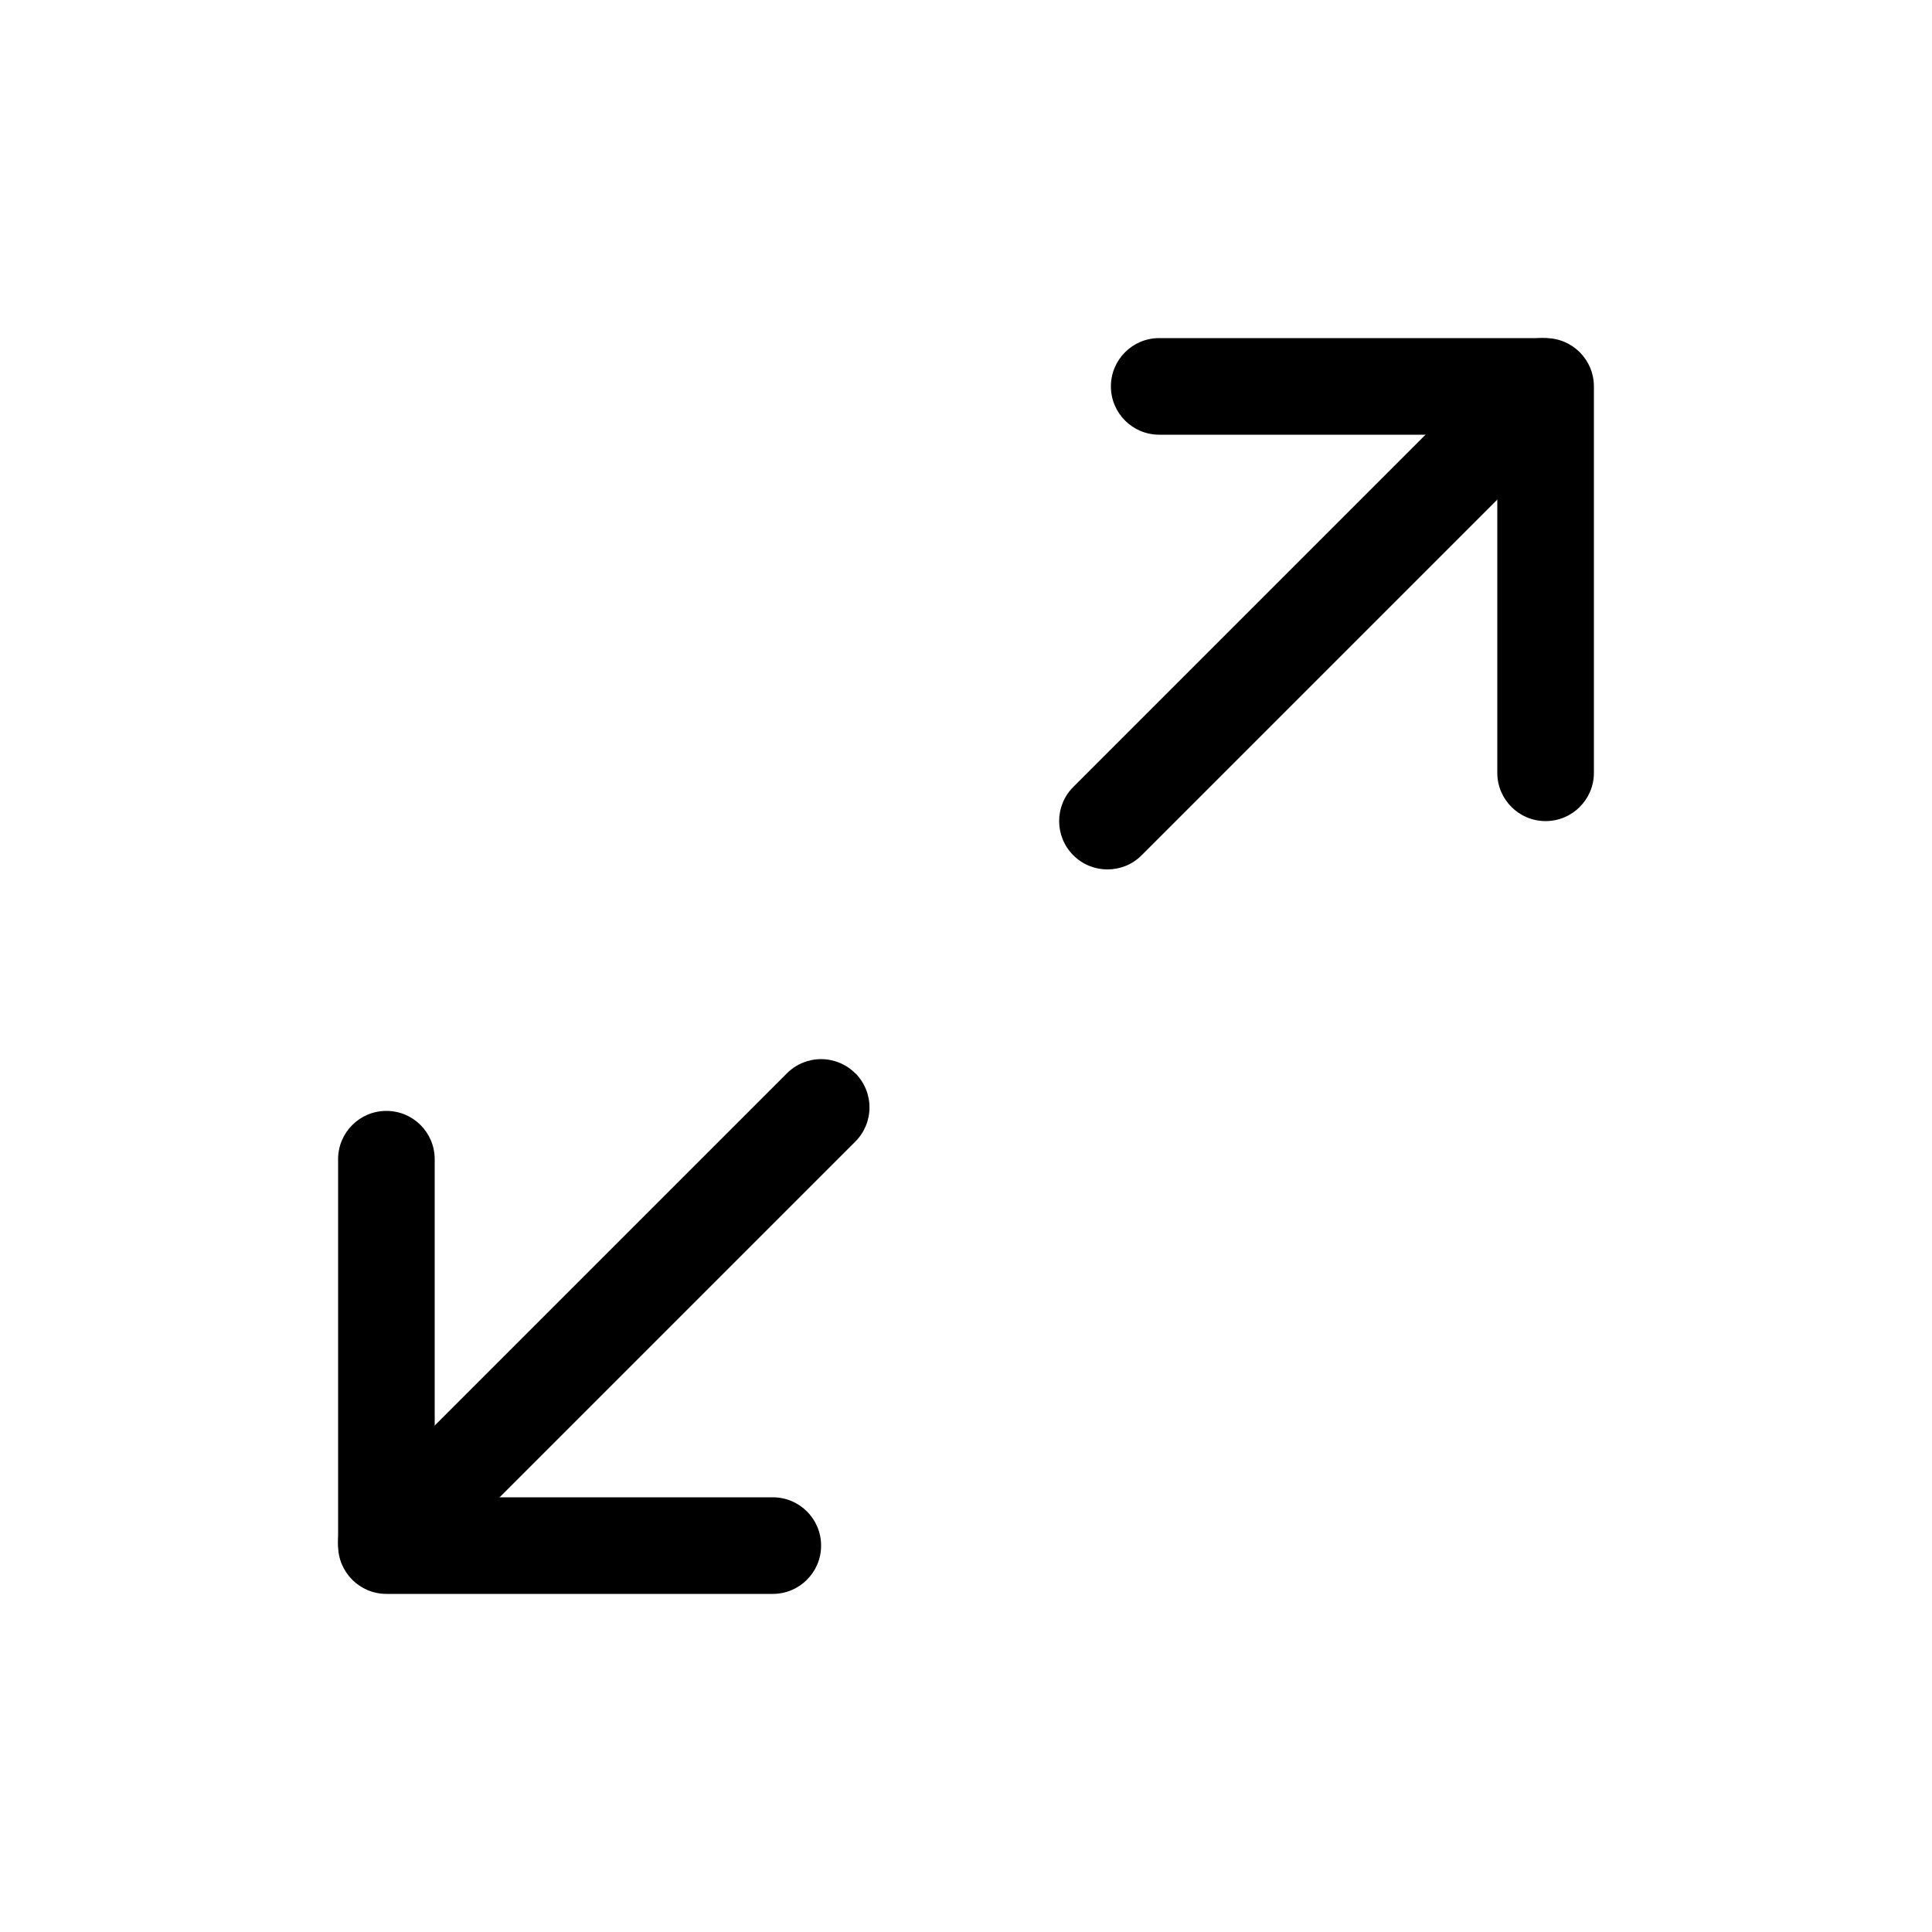
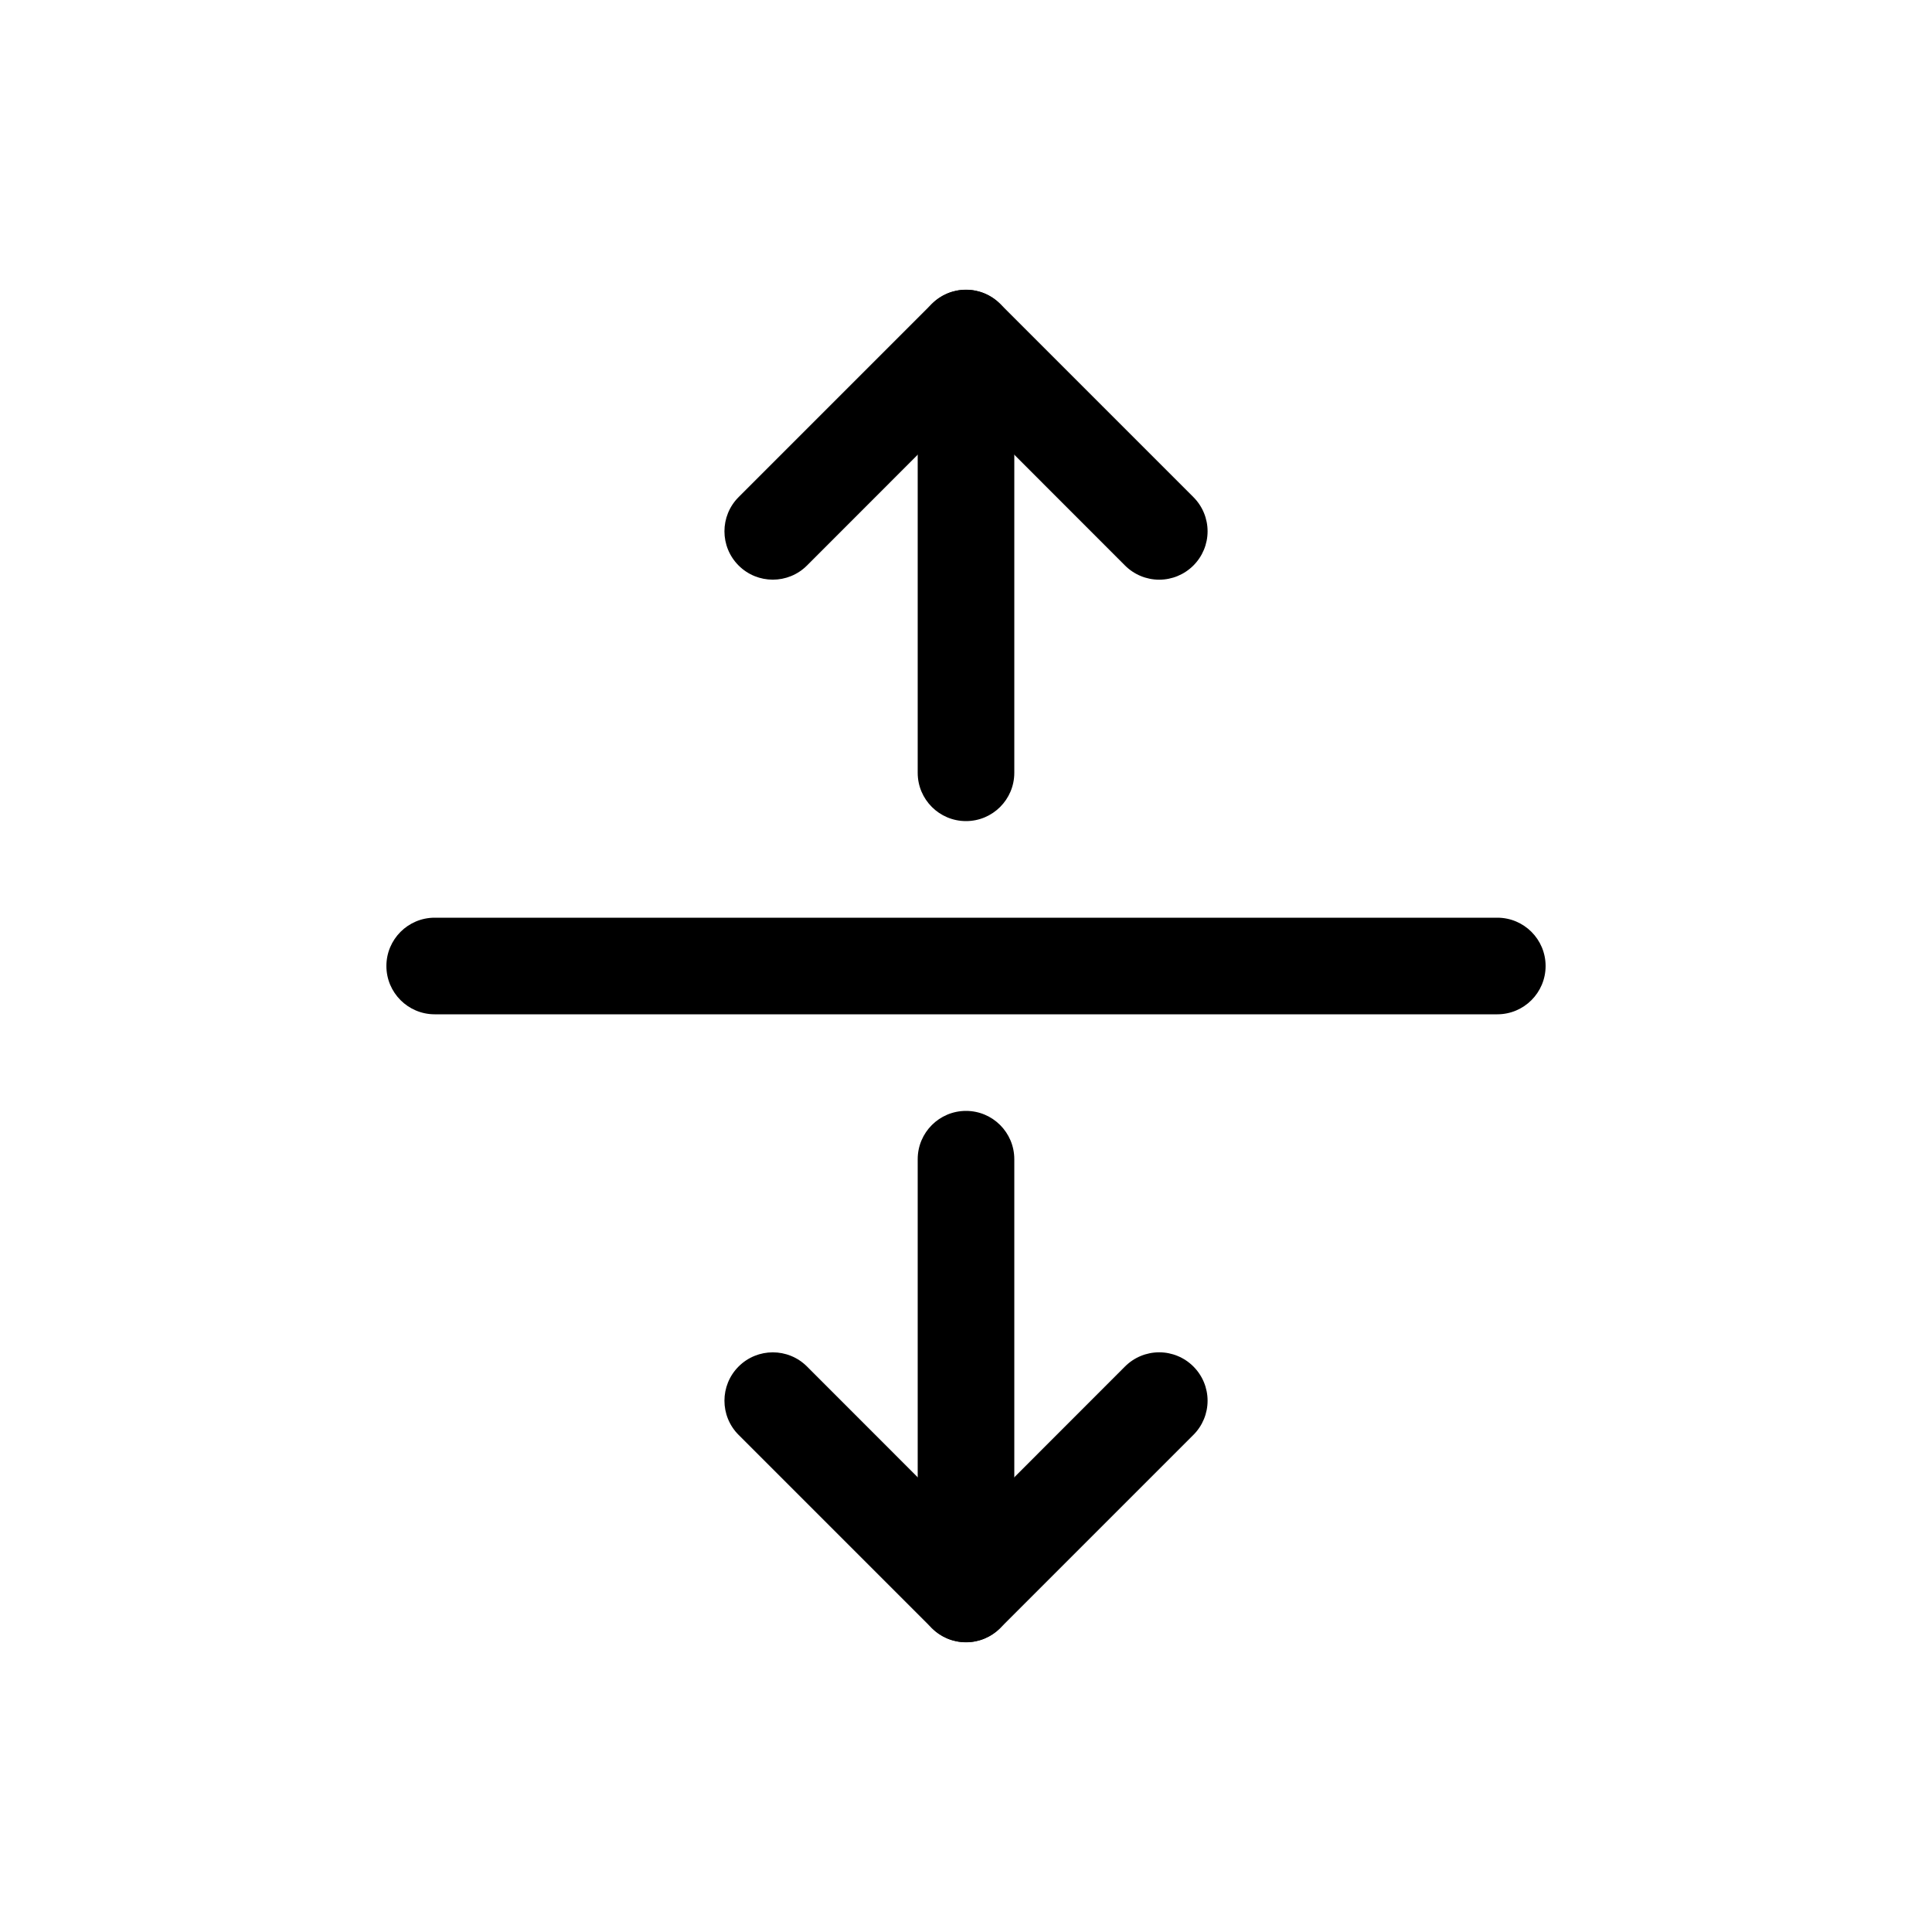
<svg xmlns="http://www.w3.org/2000/svg" class="bi bi-arrows-expand" width="1em" height="1em" viewBox="0 0 20 20" fill="currentColor">
-   <path fill-rule="evenodd" d="M4 11.5a.5.5 0 01.5.5v3.5H8a.5.5 0 010 1H4a.5.5 0 01-.5-.5v-4a.5.5 0 01.5-.5z" clip-rule="evenodd" />
-   <path fill-rule="evenodd" d="M8.854 11.11a.5.5 0 010 .708l-4.5 4.5a.5.5 0 11-.708-.707l4.5-4.5a.5.5 0 01.708 0zm7.464-7.464a.5.5 0 010 .708l-4.5 4.5a.5.5 0 11-.707-.708l4.5-4.5a.5.5 0 01.707 0z" clip-rule="evenodd" />
-   <path fill-rule="evenodd" d="M11.5 4a.5.5 0 01.5-.5h4a.5.5 0 01.5.5v4a.5.5 0 01-1 0V4.5H12a.5.5 0 01-.5-.5z" clip-rule="evenodd" />
+   <path fill-rule="evenodd" d="M4 10a.5.5 0 01.5-.5h11a.5.5 0 010 1h-11A.5.5 0 014 10zm6-1.5a.5.5 0 00.5-.5V3.5a.5.5 0 00-1 0V8a.5.5 0 00.5.5z" clip-rule="evenodd" />
+   <path fill-rule="evenodd" d="M12.354 5.854a.5.5 0 000-.708l-2-2a.5.5 0 00-.708 0l-2 2a.5.5 0 10.708.708L10 4.207l1.646 1.647a.5.5 0 00.708 0zM10 11.5a.5.5 0 01.5.5v4.5a.5.5 0 01-1 0V12a.5.5 0 01.5-.5z" clip-rule="evenodd" />
+   <path fill-rule="evenodd" d="M12.354 14.146a.5.5 0 010 .708l-2 2a.5.5 0 01-.708 0l-2-2a.5.5 0 01.708-.708L10 15.793l1.646-1.647a.5.5 0 01.708 0z" clip-rule="evenodd" />
</svg>
